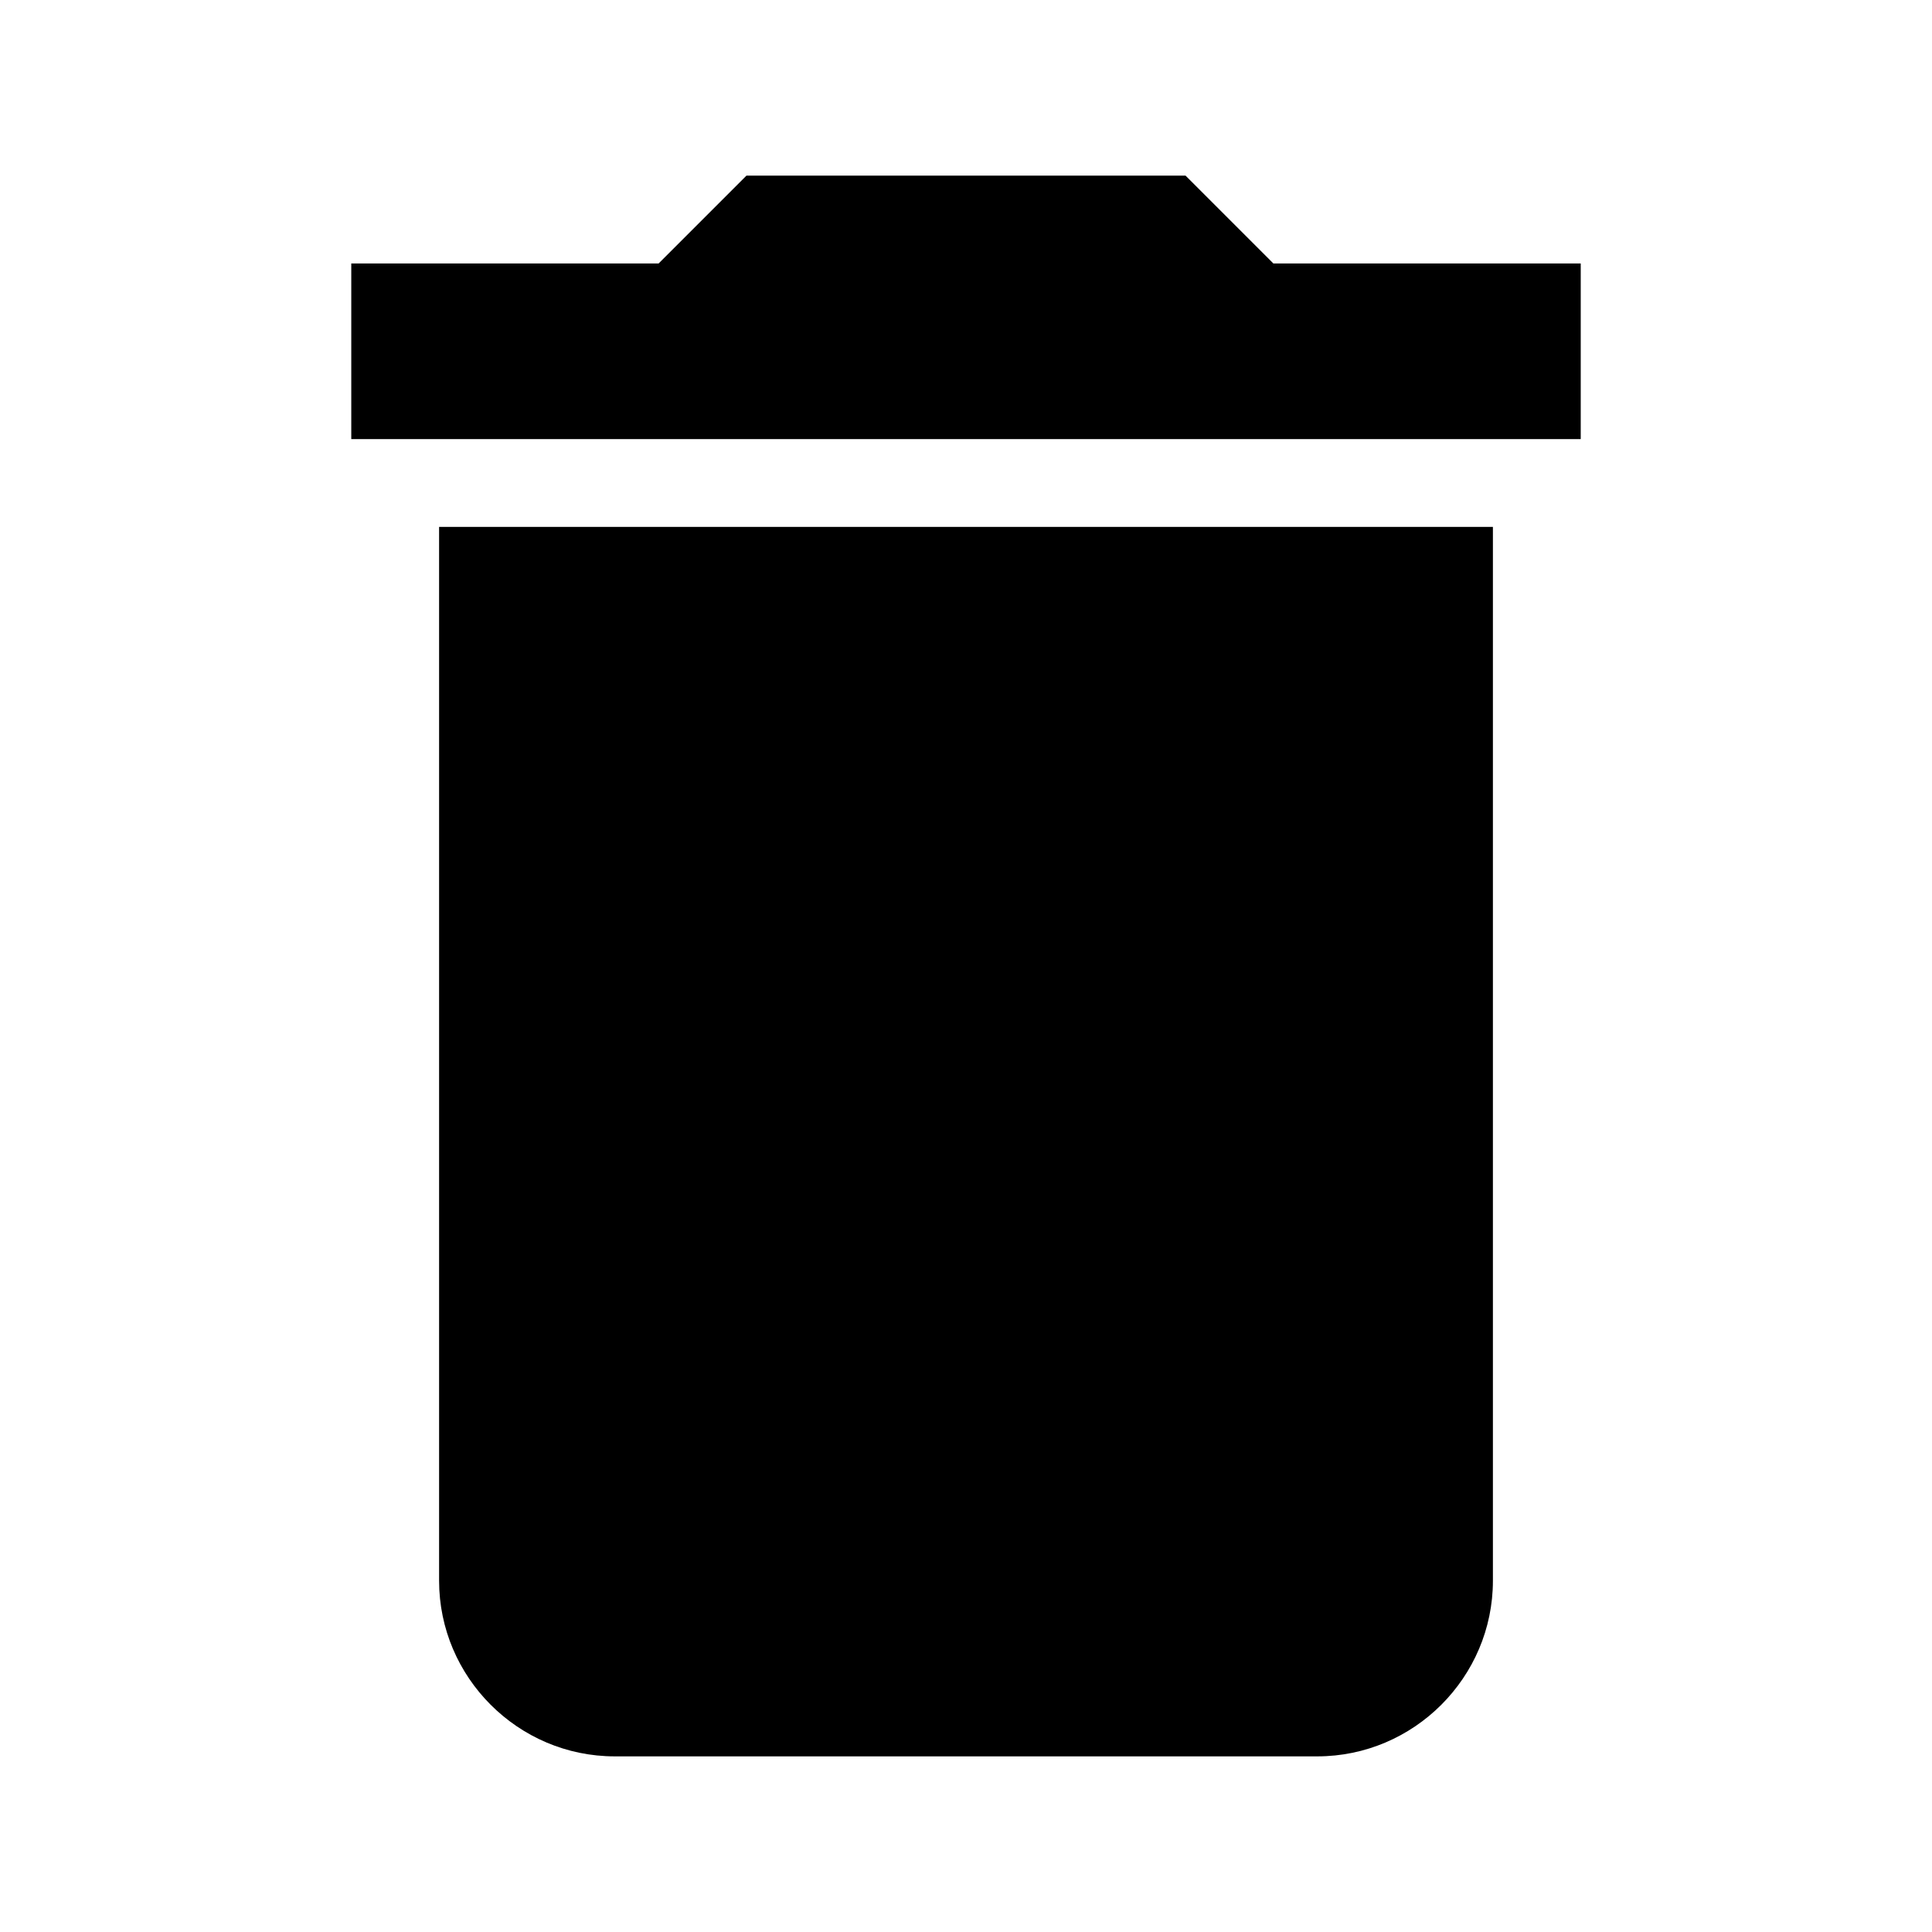
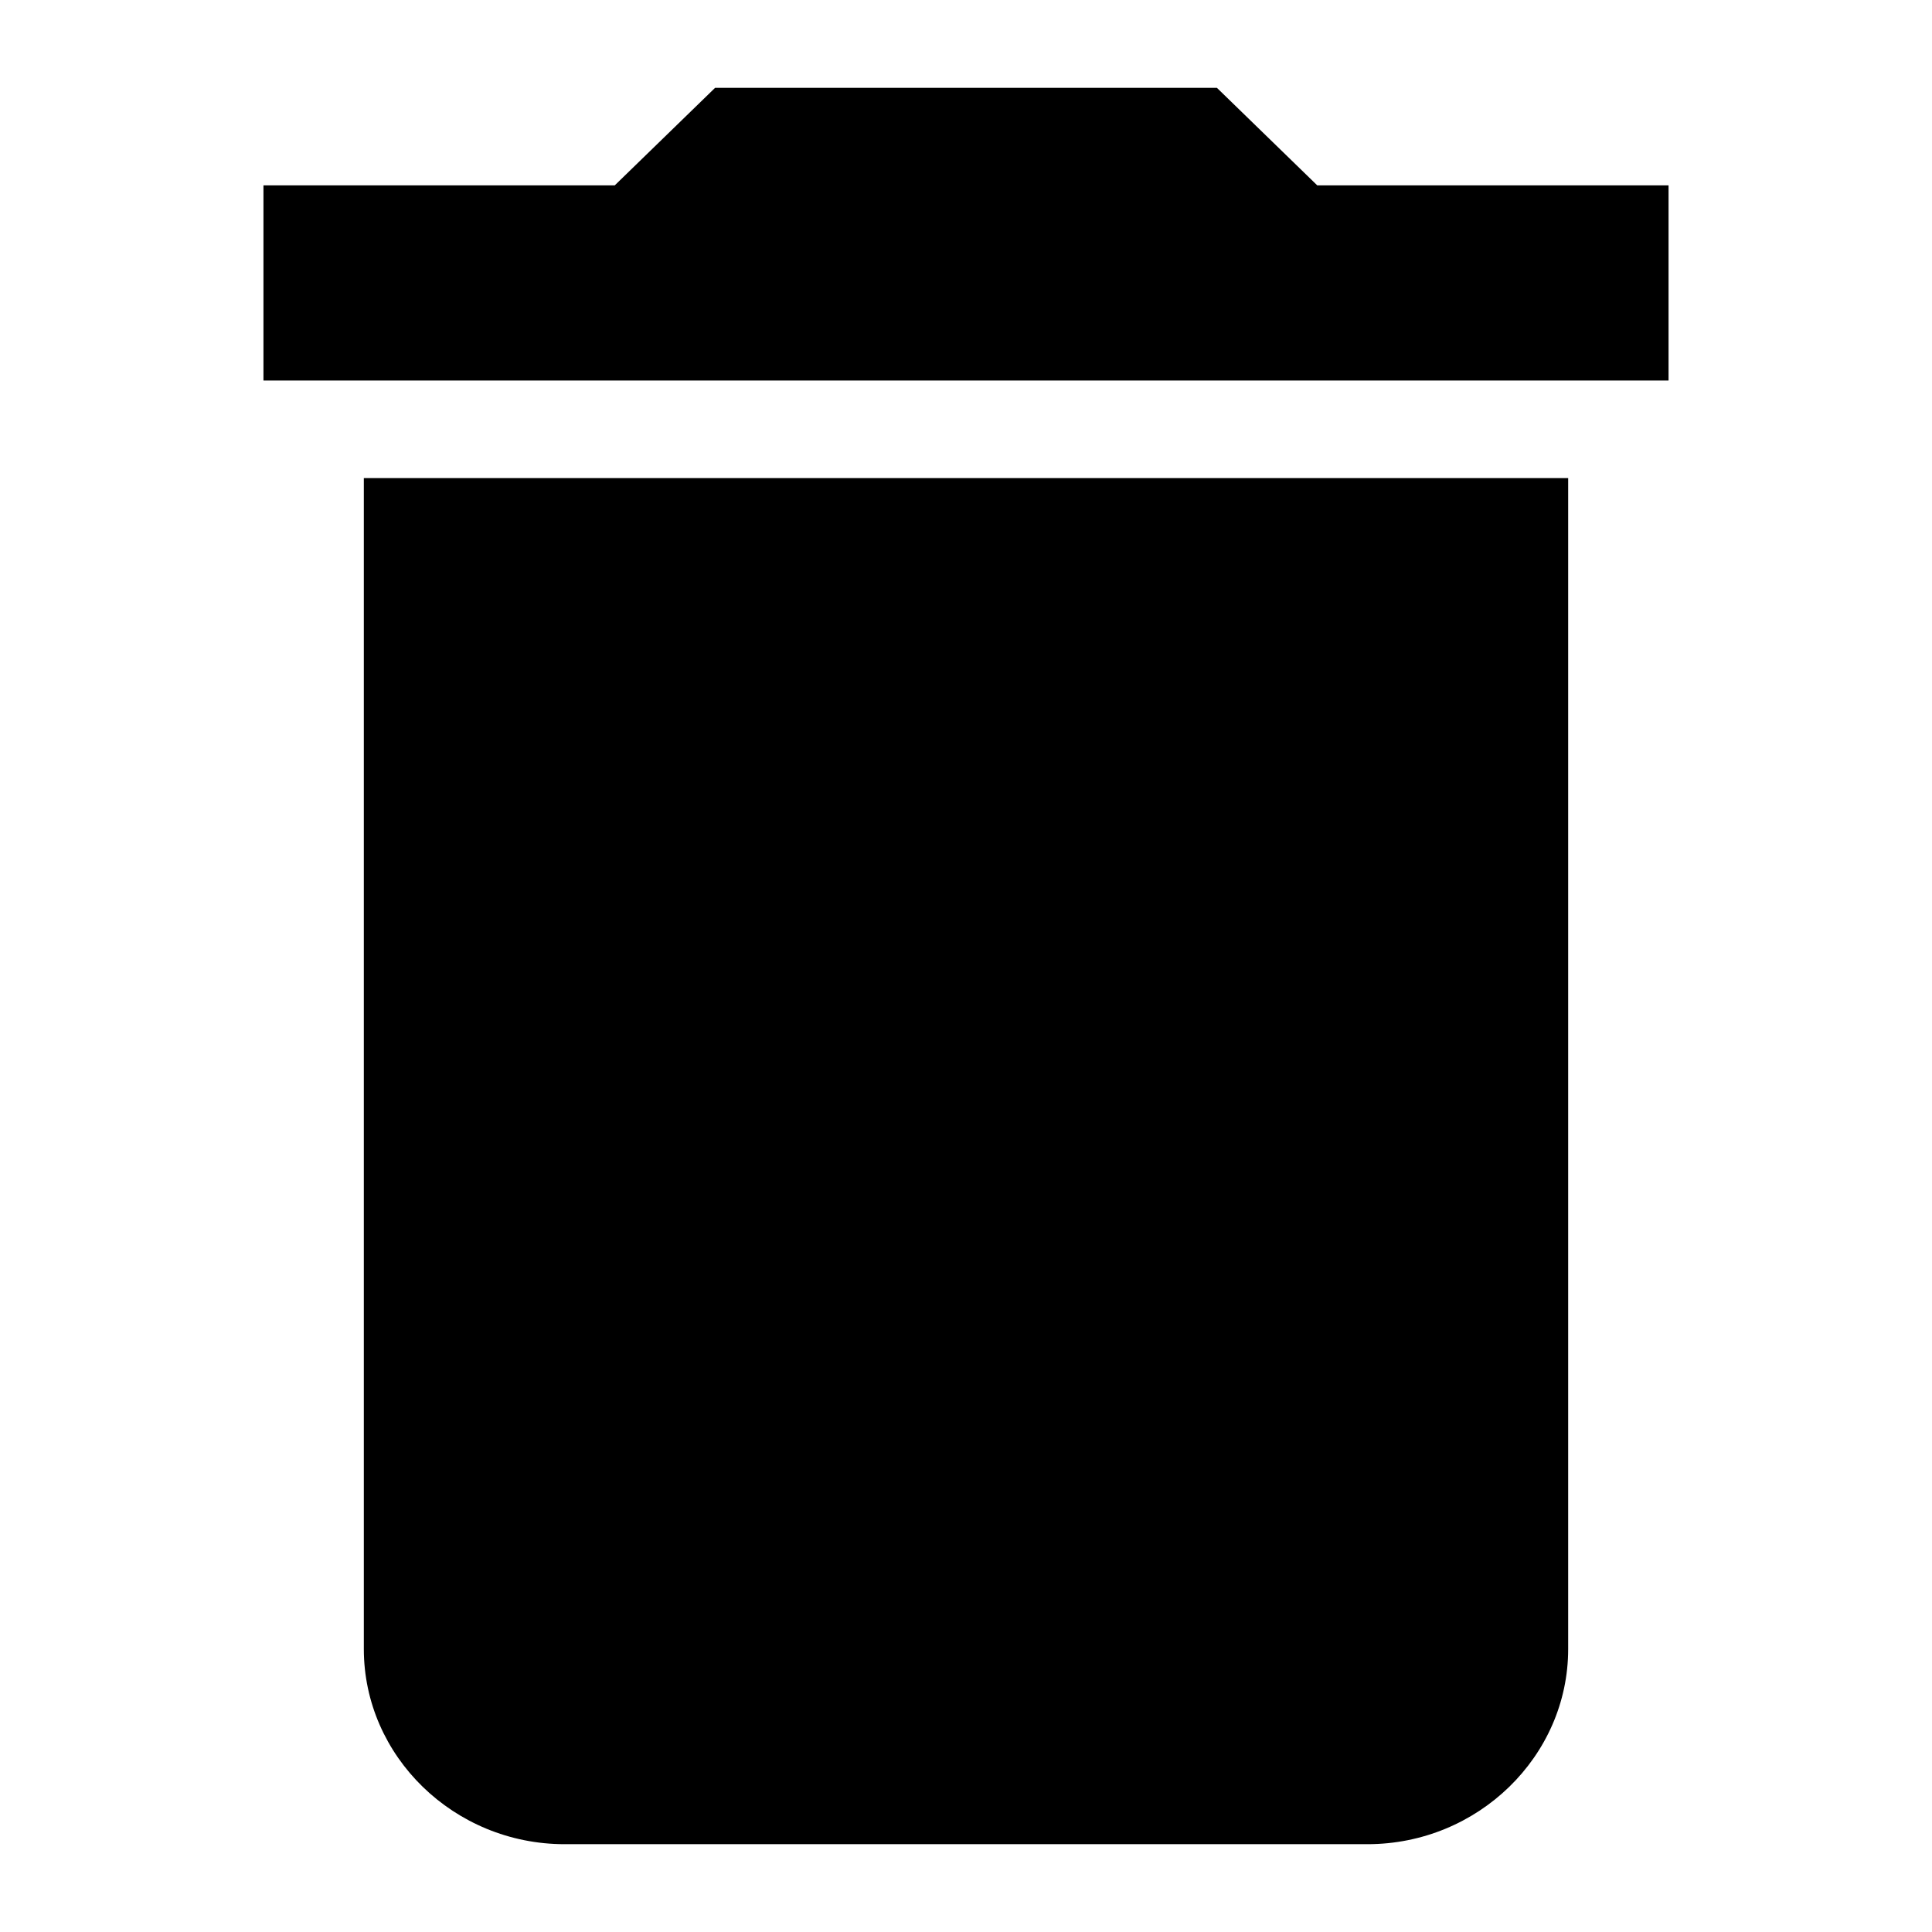
<svg xmlns="http://www.w3.org/2000/svg" width="22px" height="22px" viewBox="0 0 22 22" version="1.1">
  <defs />
  <g id="Page-1" stroke="none" stroke-width="1" fill="none" fill-rule="evenodd">
    <g id="delete1" fill="#000000">
-       <path d="M5,18 C5,19.1 5.9,20 7,20 L15,20 C16.1,20 17,19.1 17,18 L17,6 L5,6 L5,18 L5,18 Z M18,3 L14.5,3 L13.5,2 L8.5,2 L7.5,3 L4,3 L4,5 L18,5 L18,3 L18,3 Z" id="Shape" />
+       <path d="M4.143,18.778 C4.143,20 5.171,21 6.429,21 L15.571,21 C16.829,21 17.857,20 17.857,18.778 L17.857,5.444 L4.143,5.444 L4.143,18.778 L4.143,18.778 Z M19,2.111 L15,2.111 L13.857,1 L8.143,1 L7,2.111 L3,2.111 L3,4.333 L19,4.333 L19,2.111 L19,2.111 Z" id="Shape" />
    </g>
  </g>
</svg>
